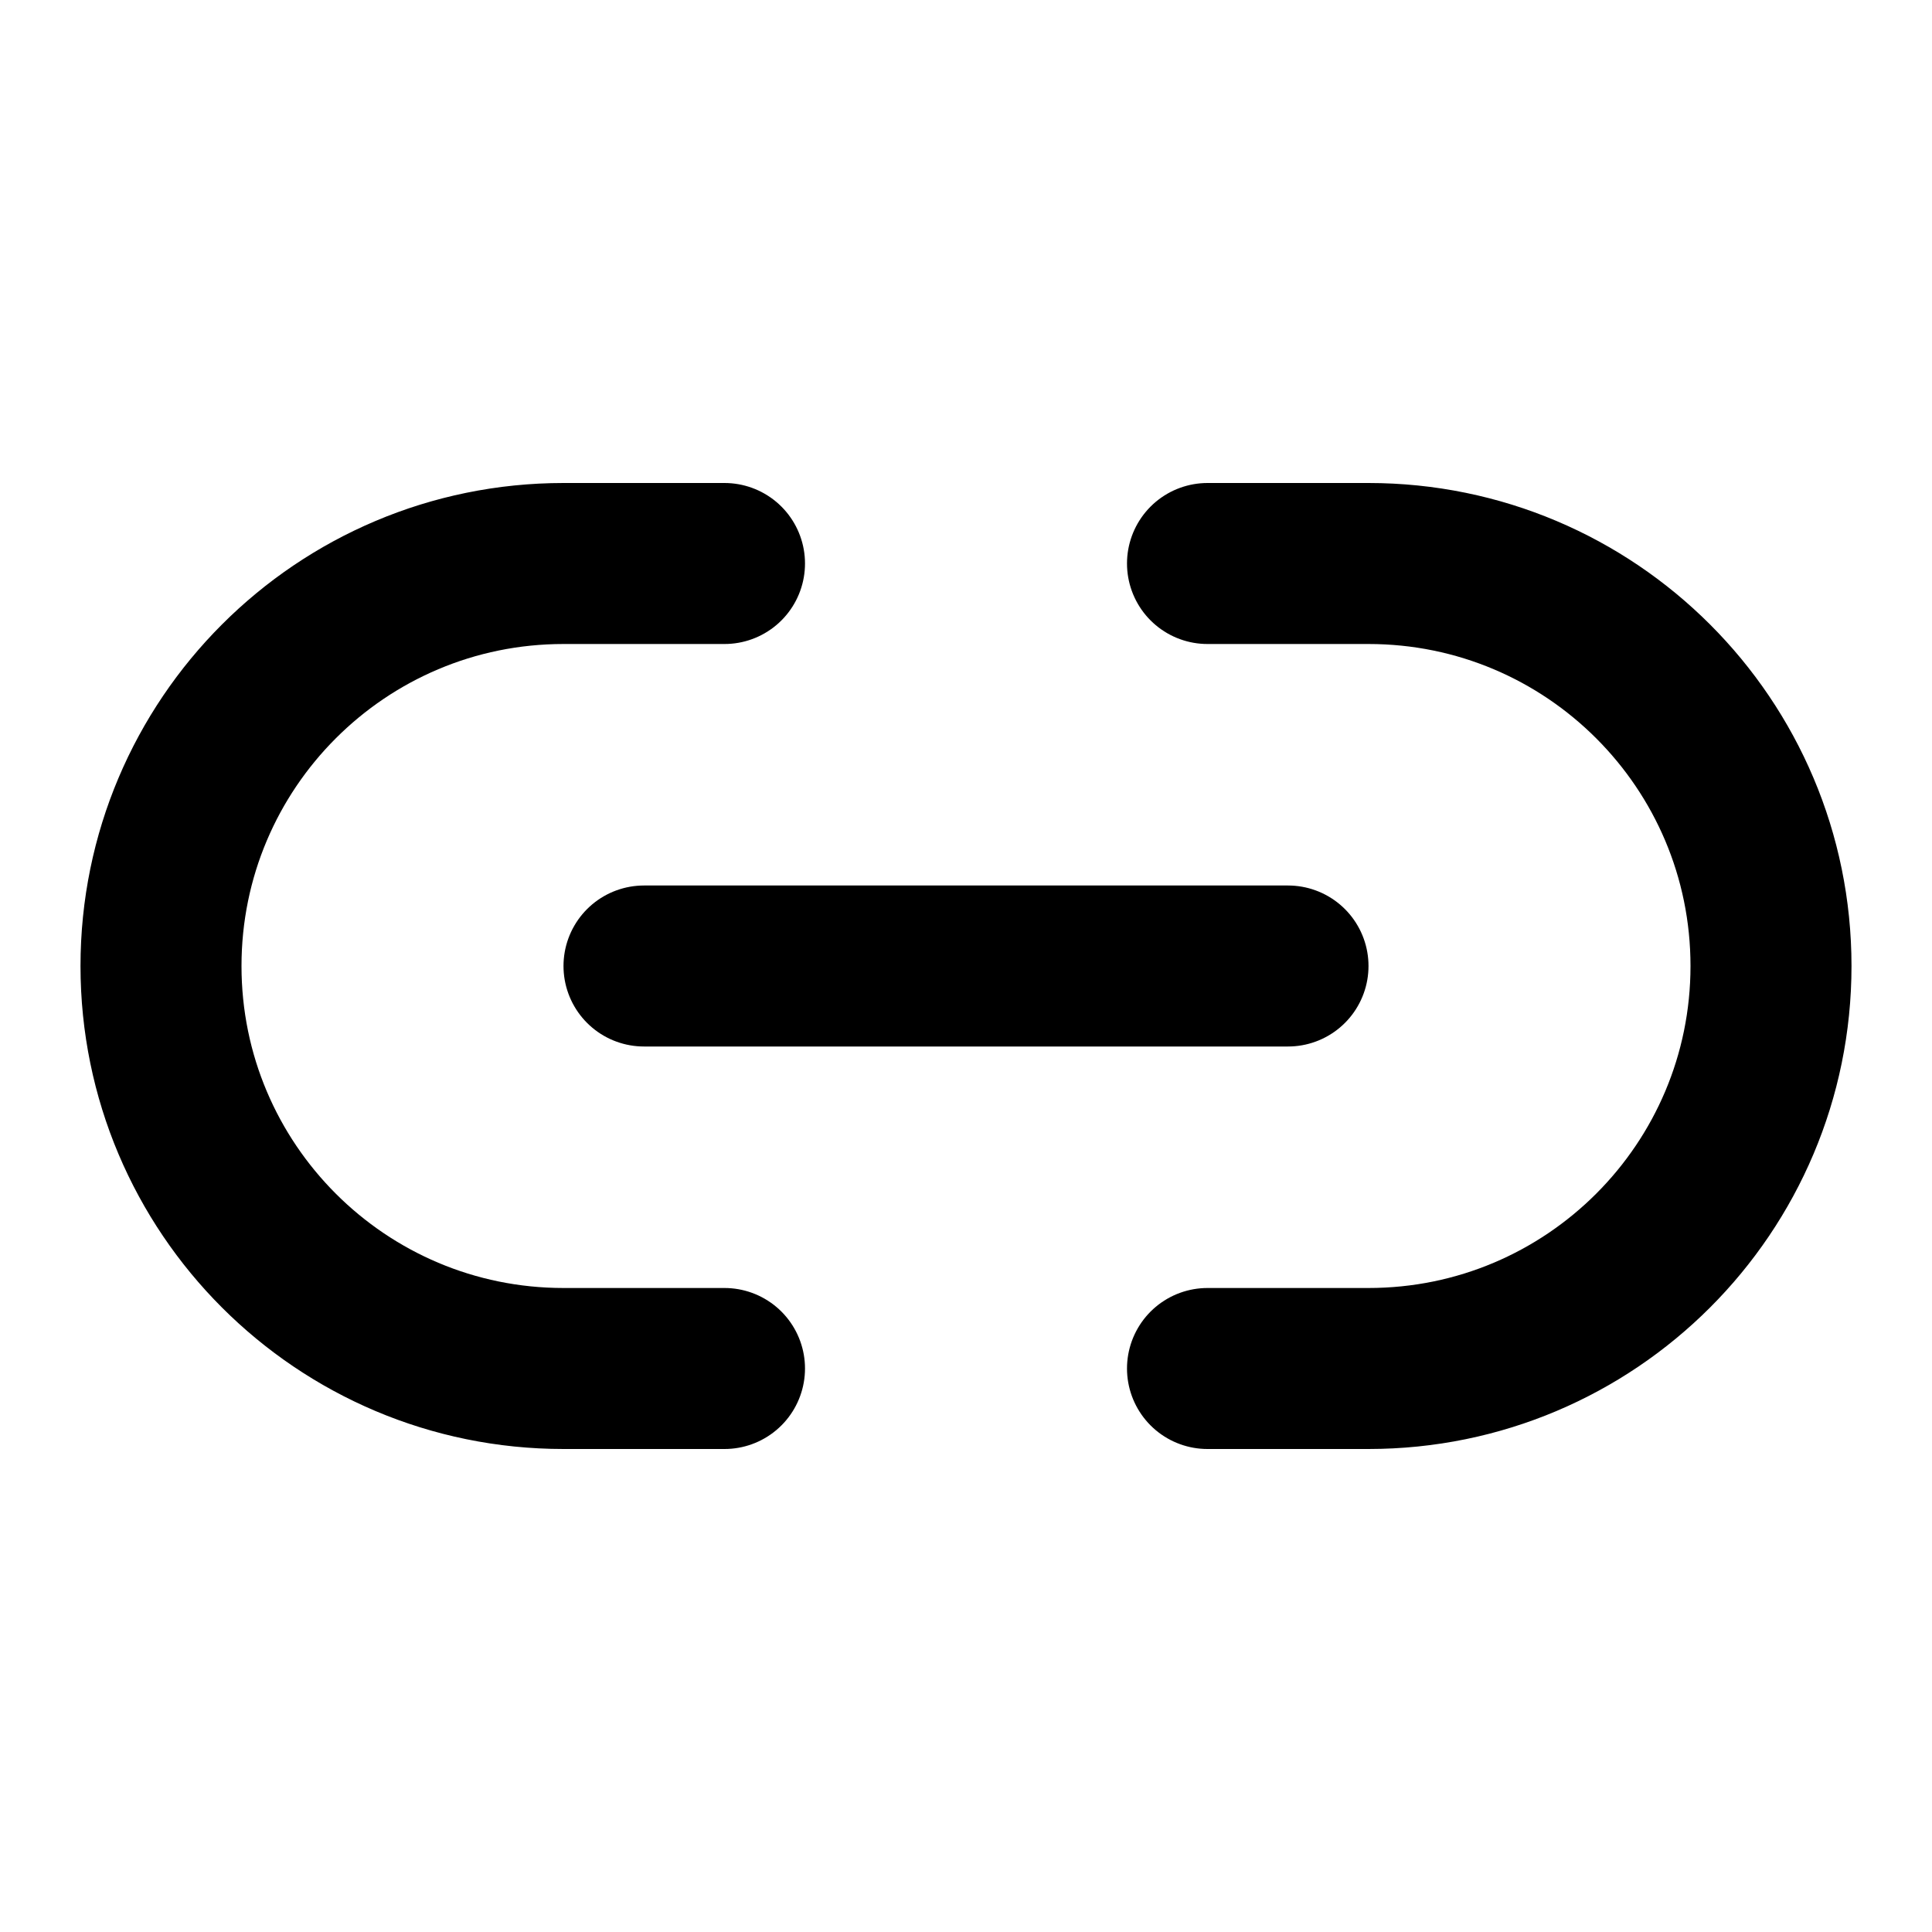
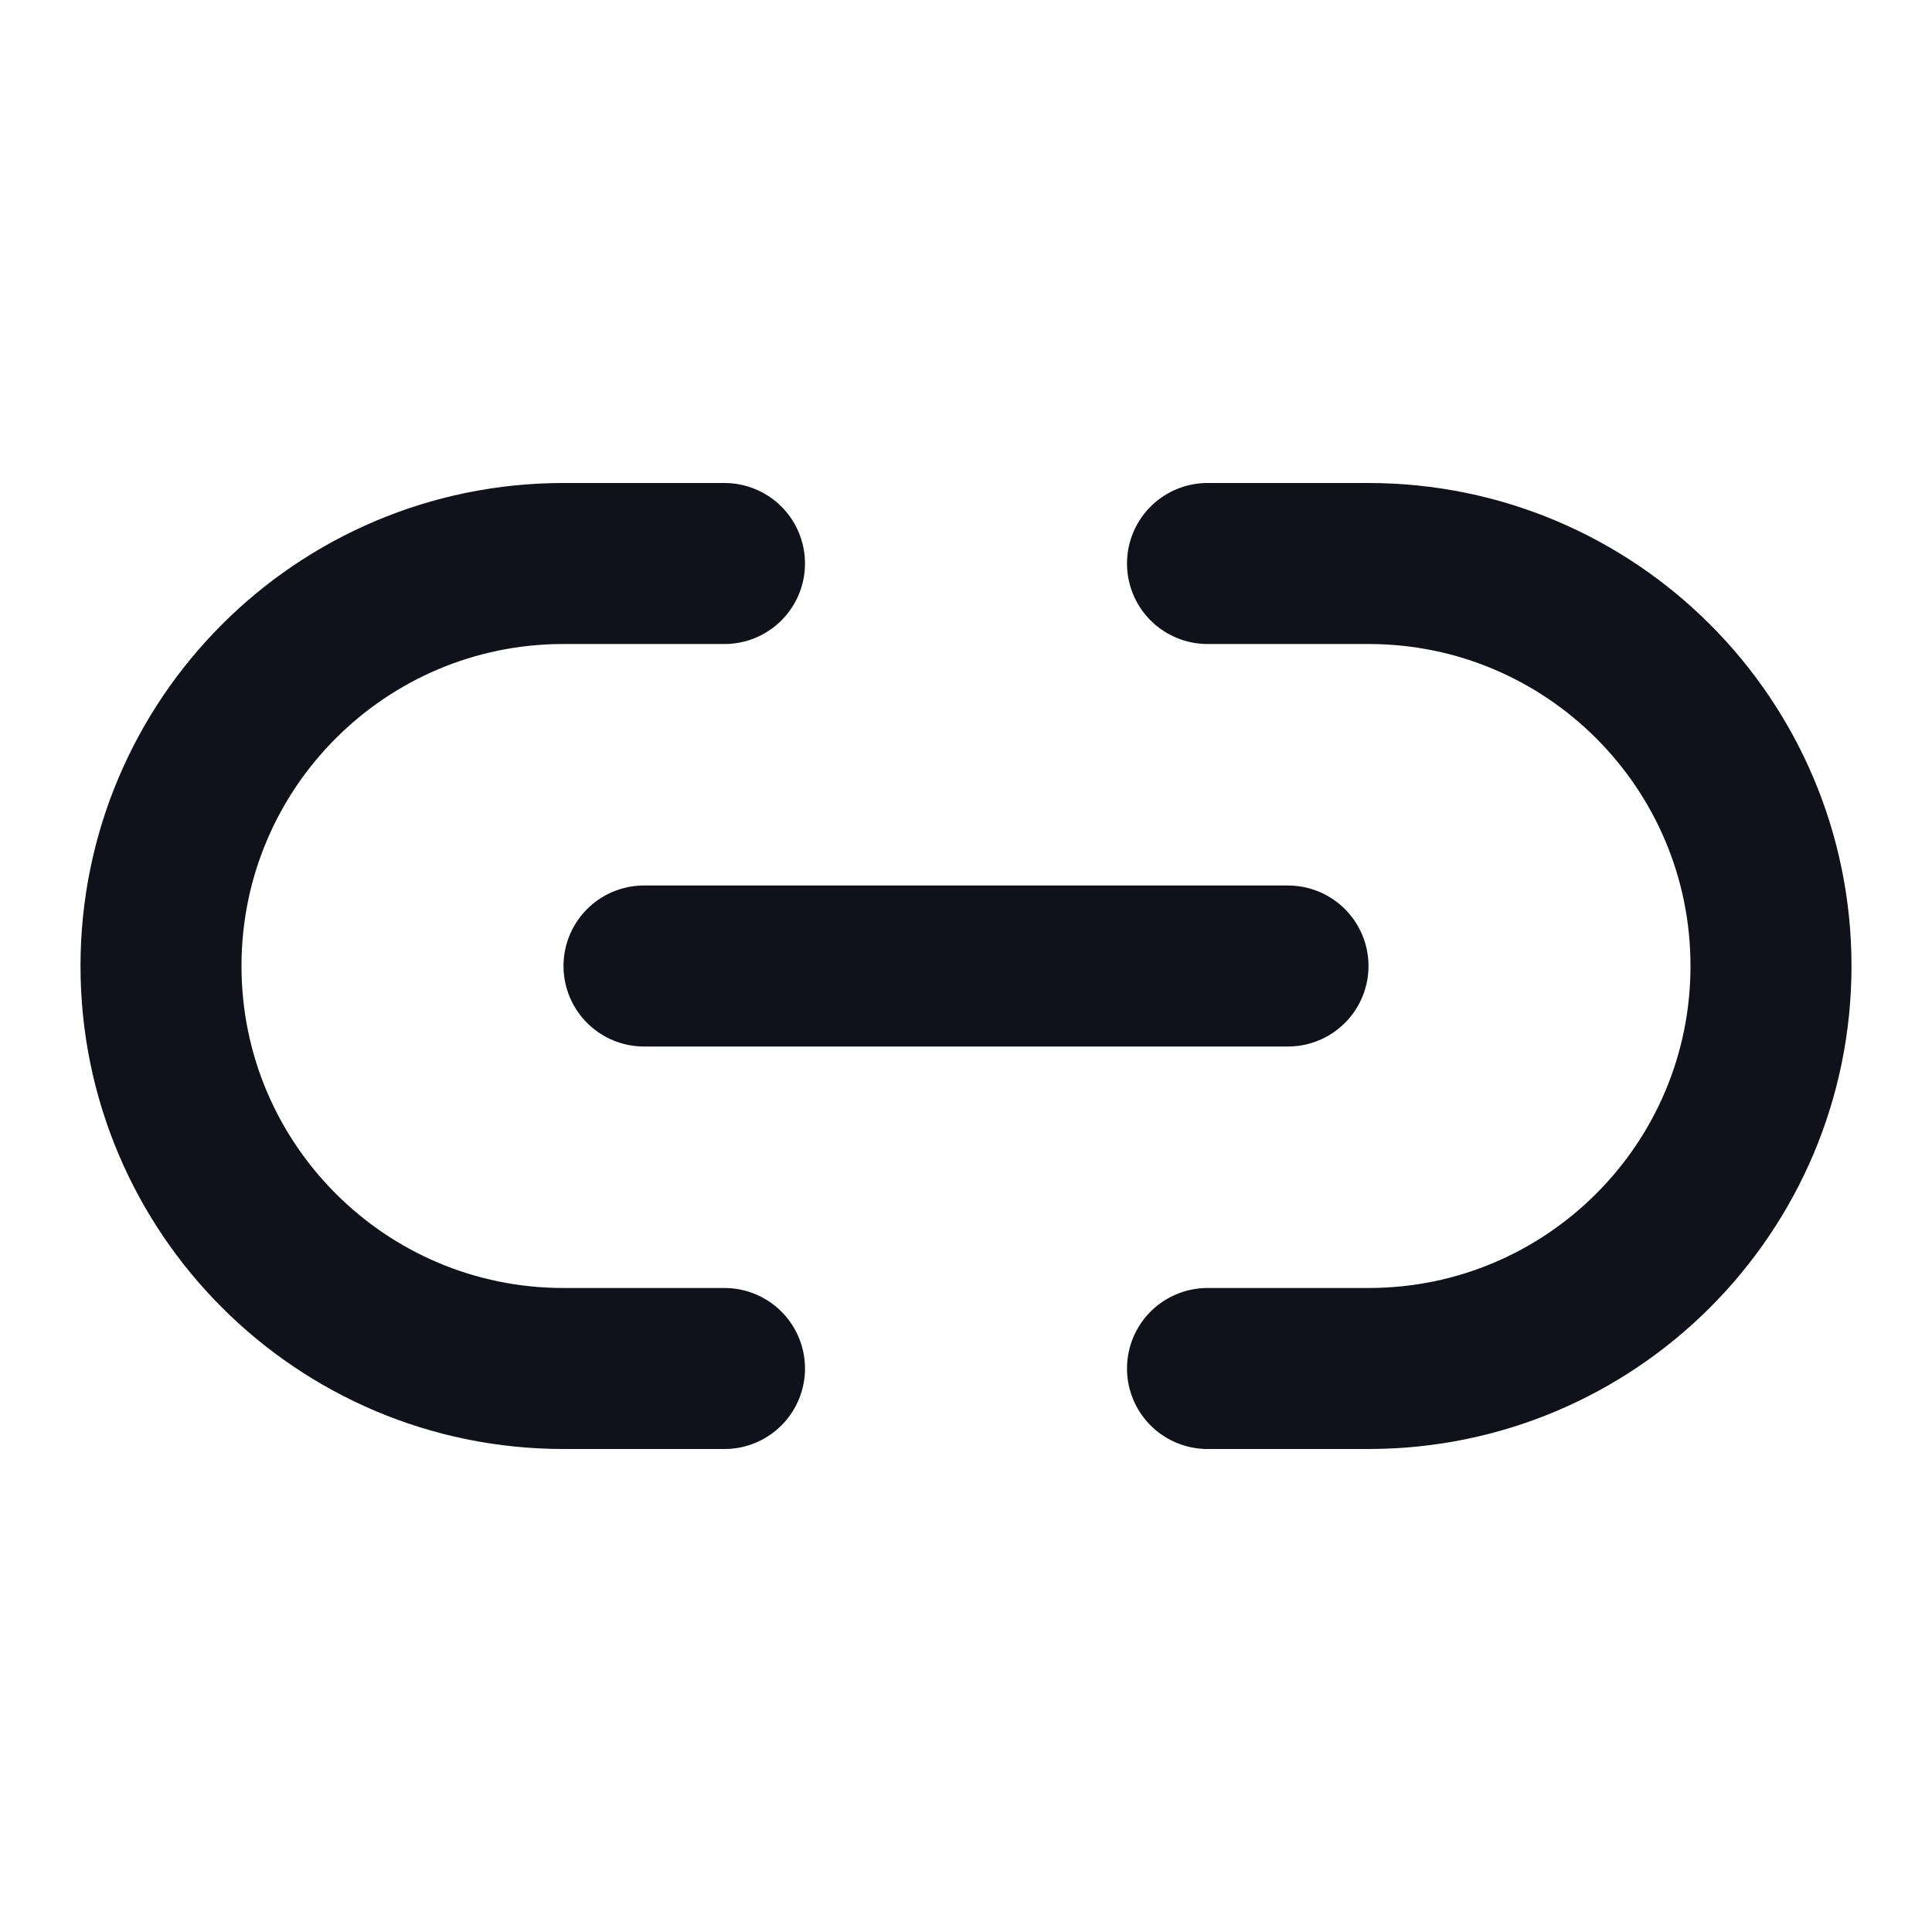
- <svg xmlns="http://www.w3.org/2000/svg" width="24" height="24" viewBox="0 0 24 24" fill="none" stroke="currentColor" stroke-width="2" stroke-linecap="round" stroke-linejoin="round" class="lucide lucide-link-2 preview-icon">
+ <svg xmlns="http://www.w3.org/2000/svg" width="24" height="24" viewBox="0 0 24 24" fill="none" stroke="#11111b" stroke-width="2" stroke-linecap="round" stroke-linejoin="round">
  <path d="M9 17H7A5 5 0 0 1 7 7h2" />
  <path d="M15 7h2a5 5 0 1 1 0 10h-2" />
  <line x1="8" x2="16" y1="12" y2="12" />
</svg>
